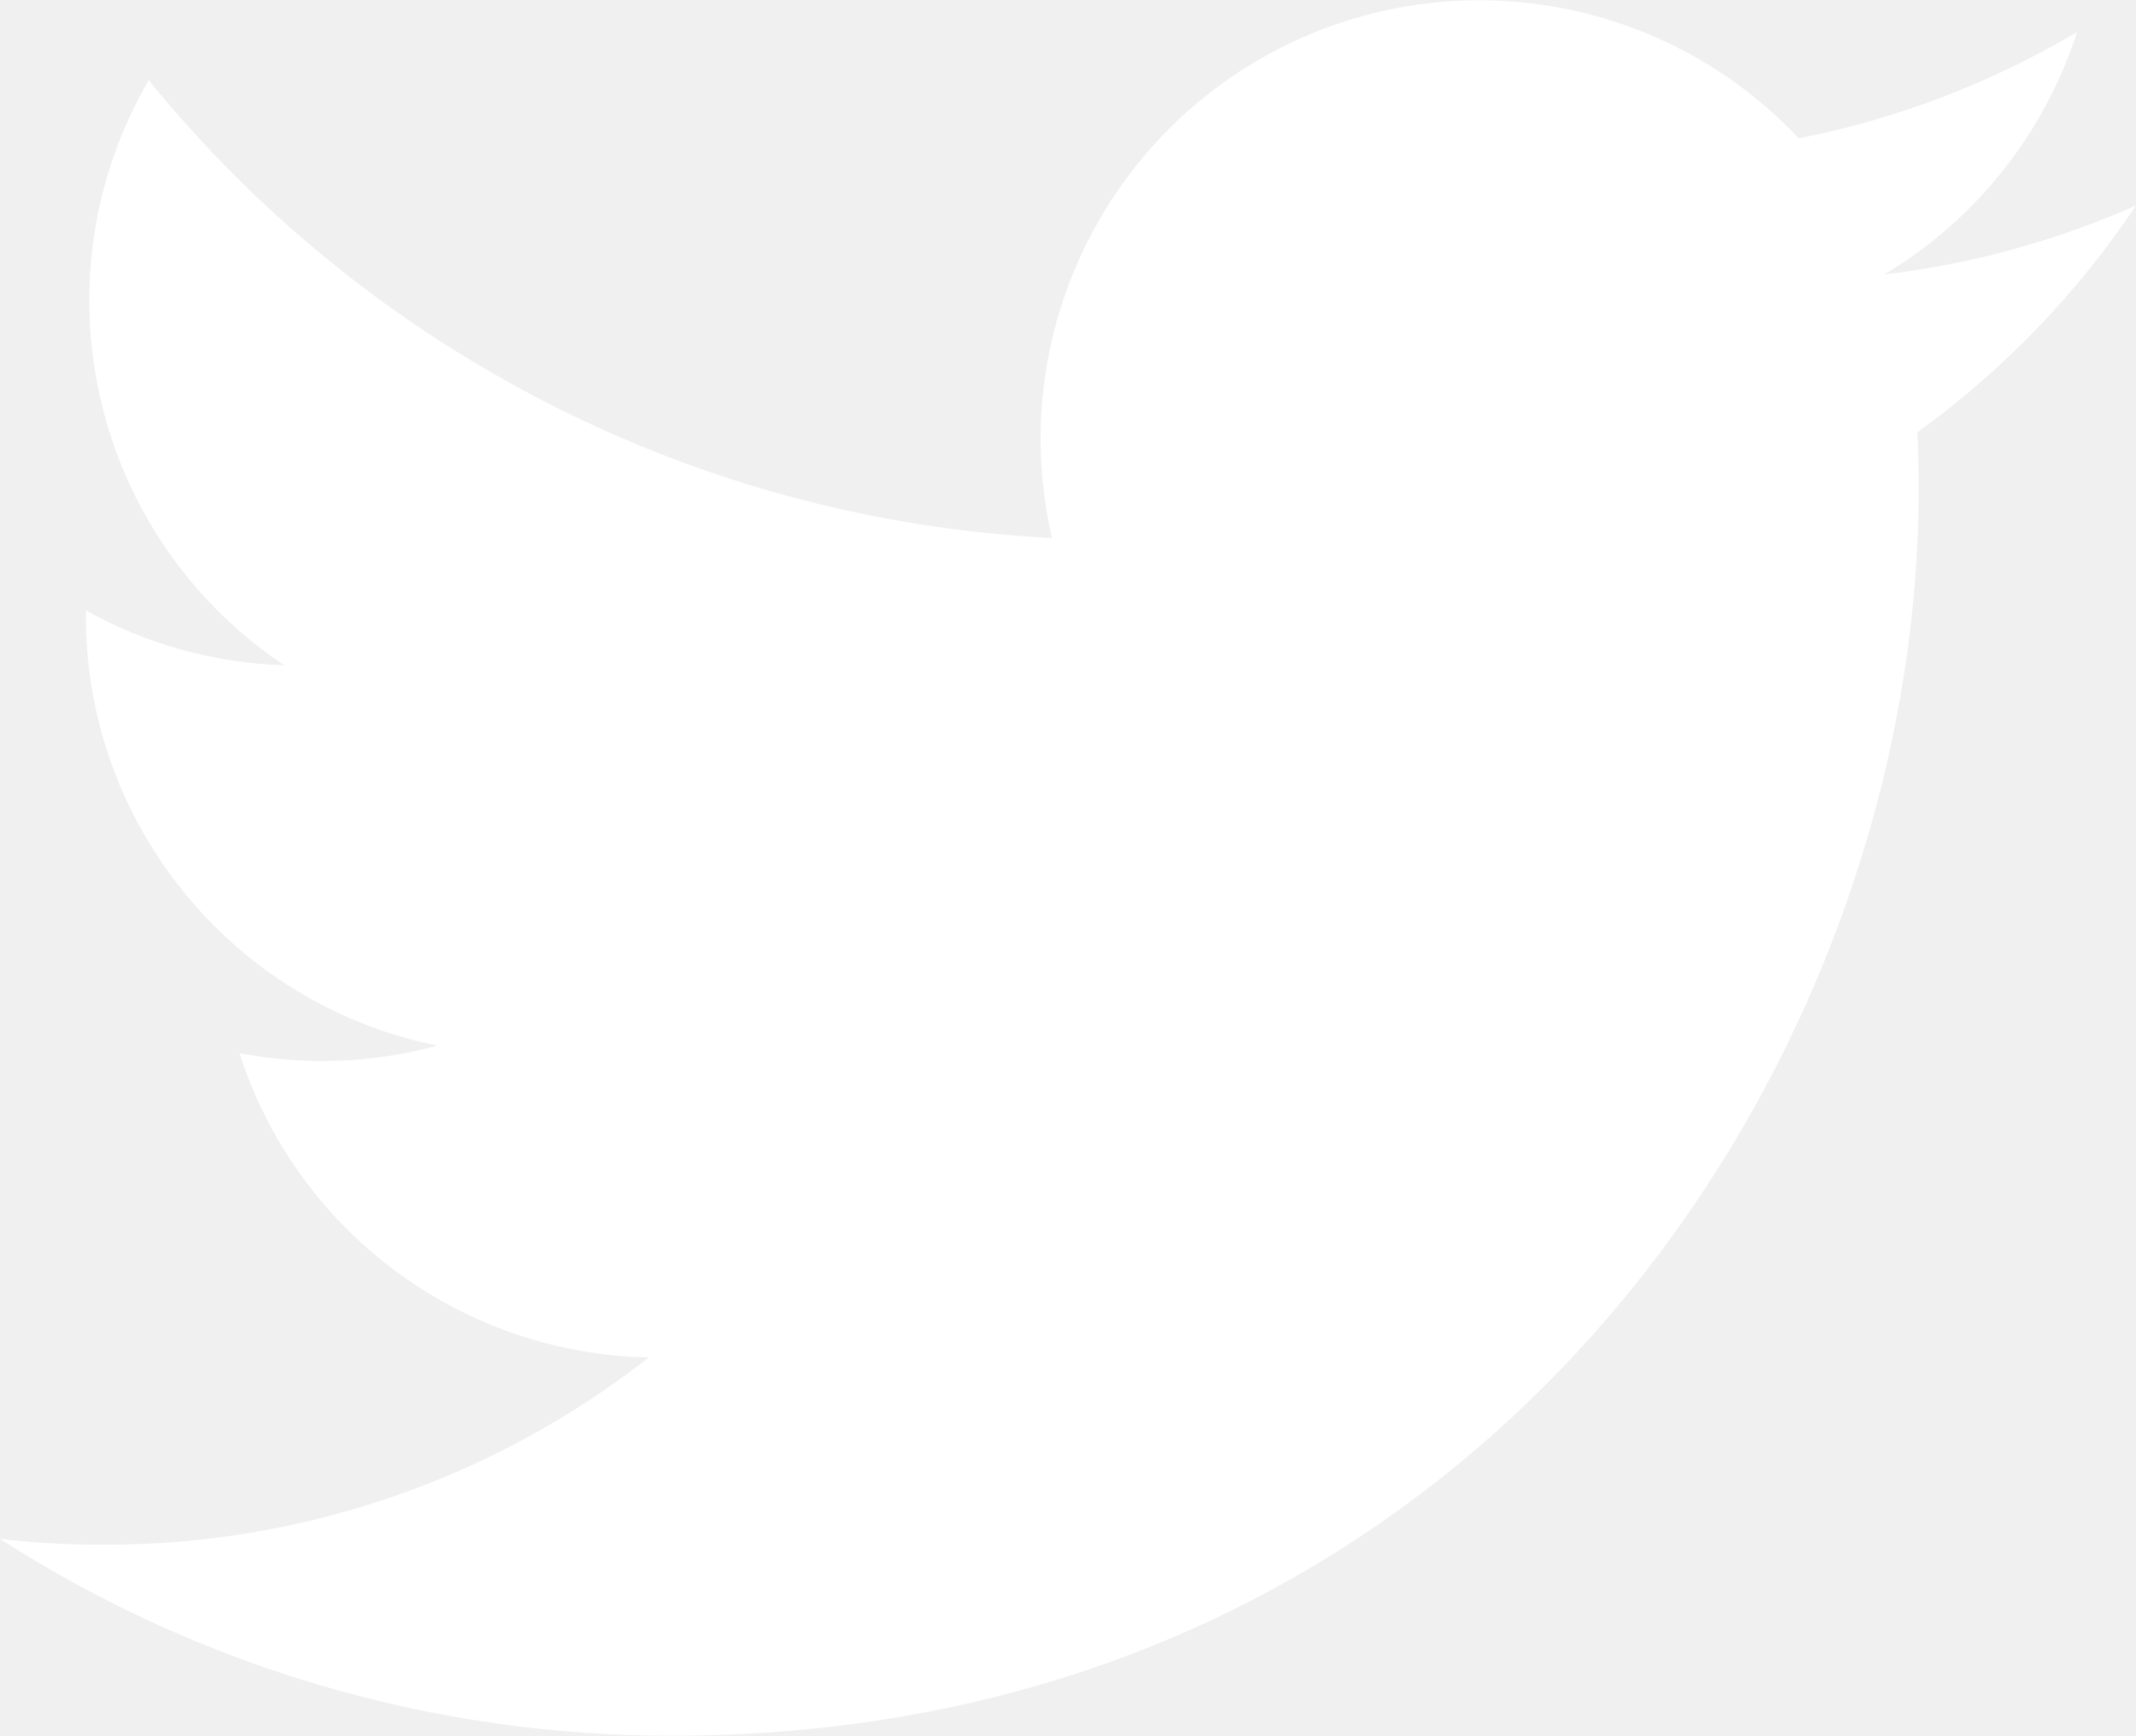
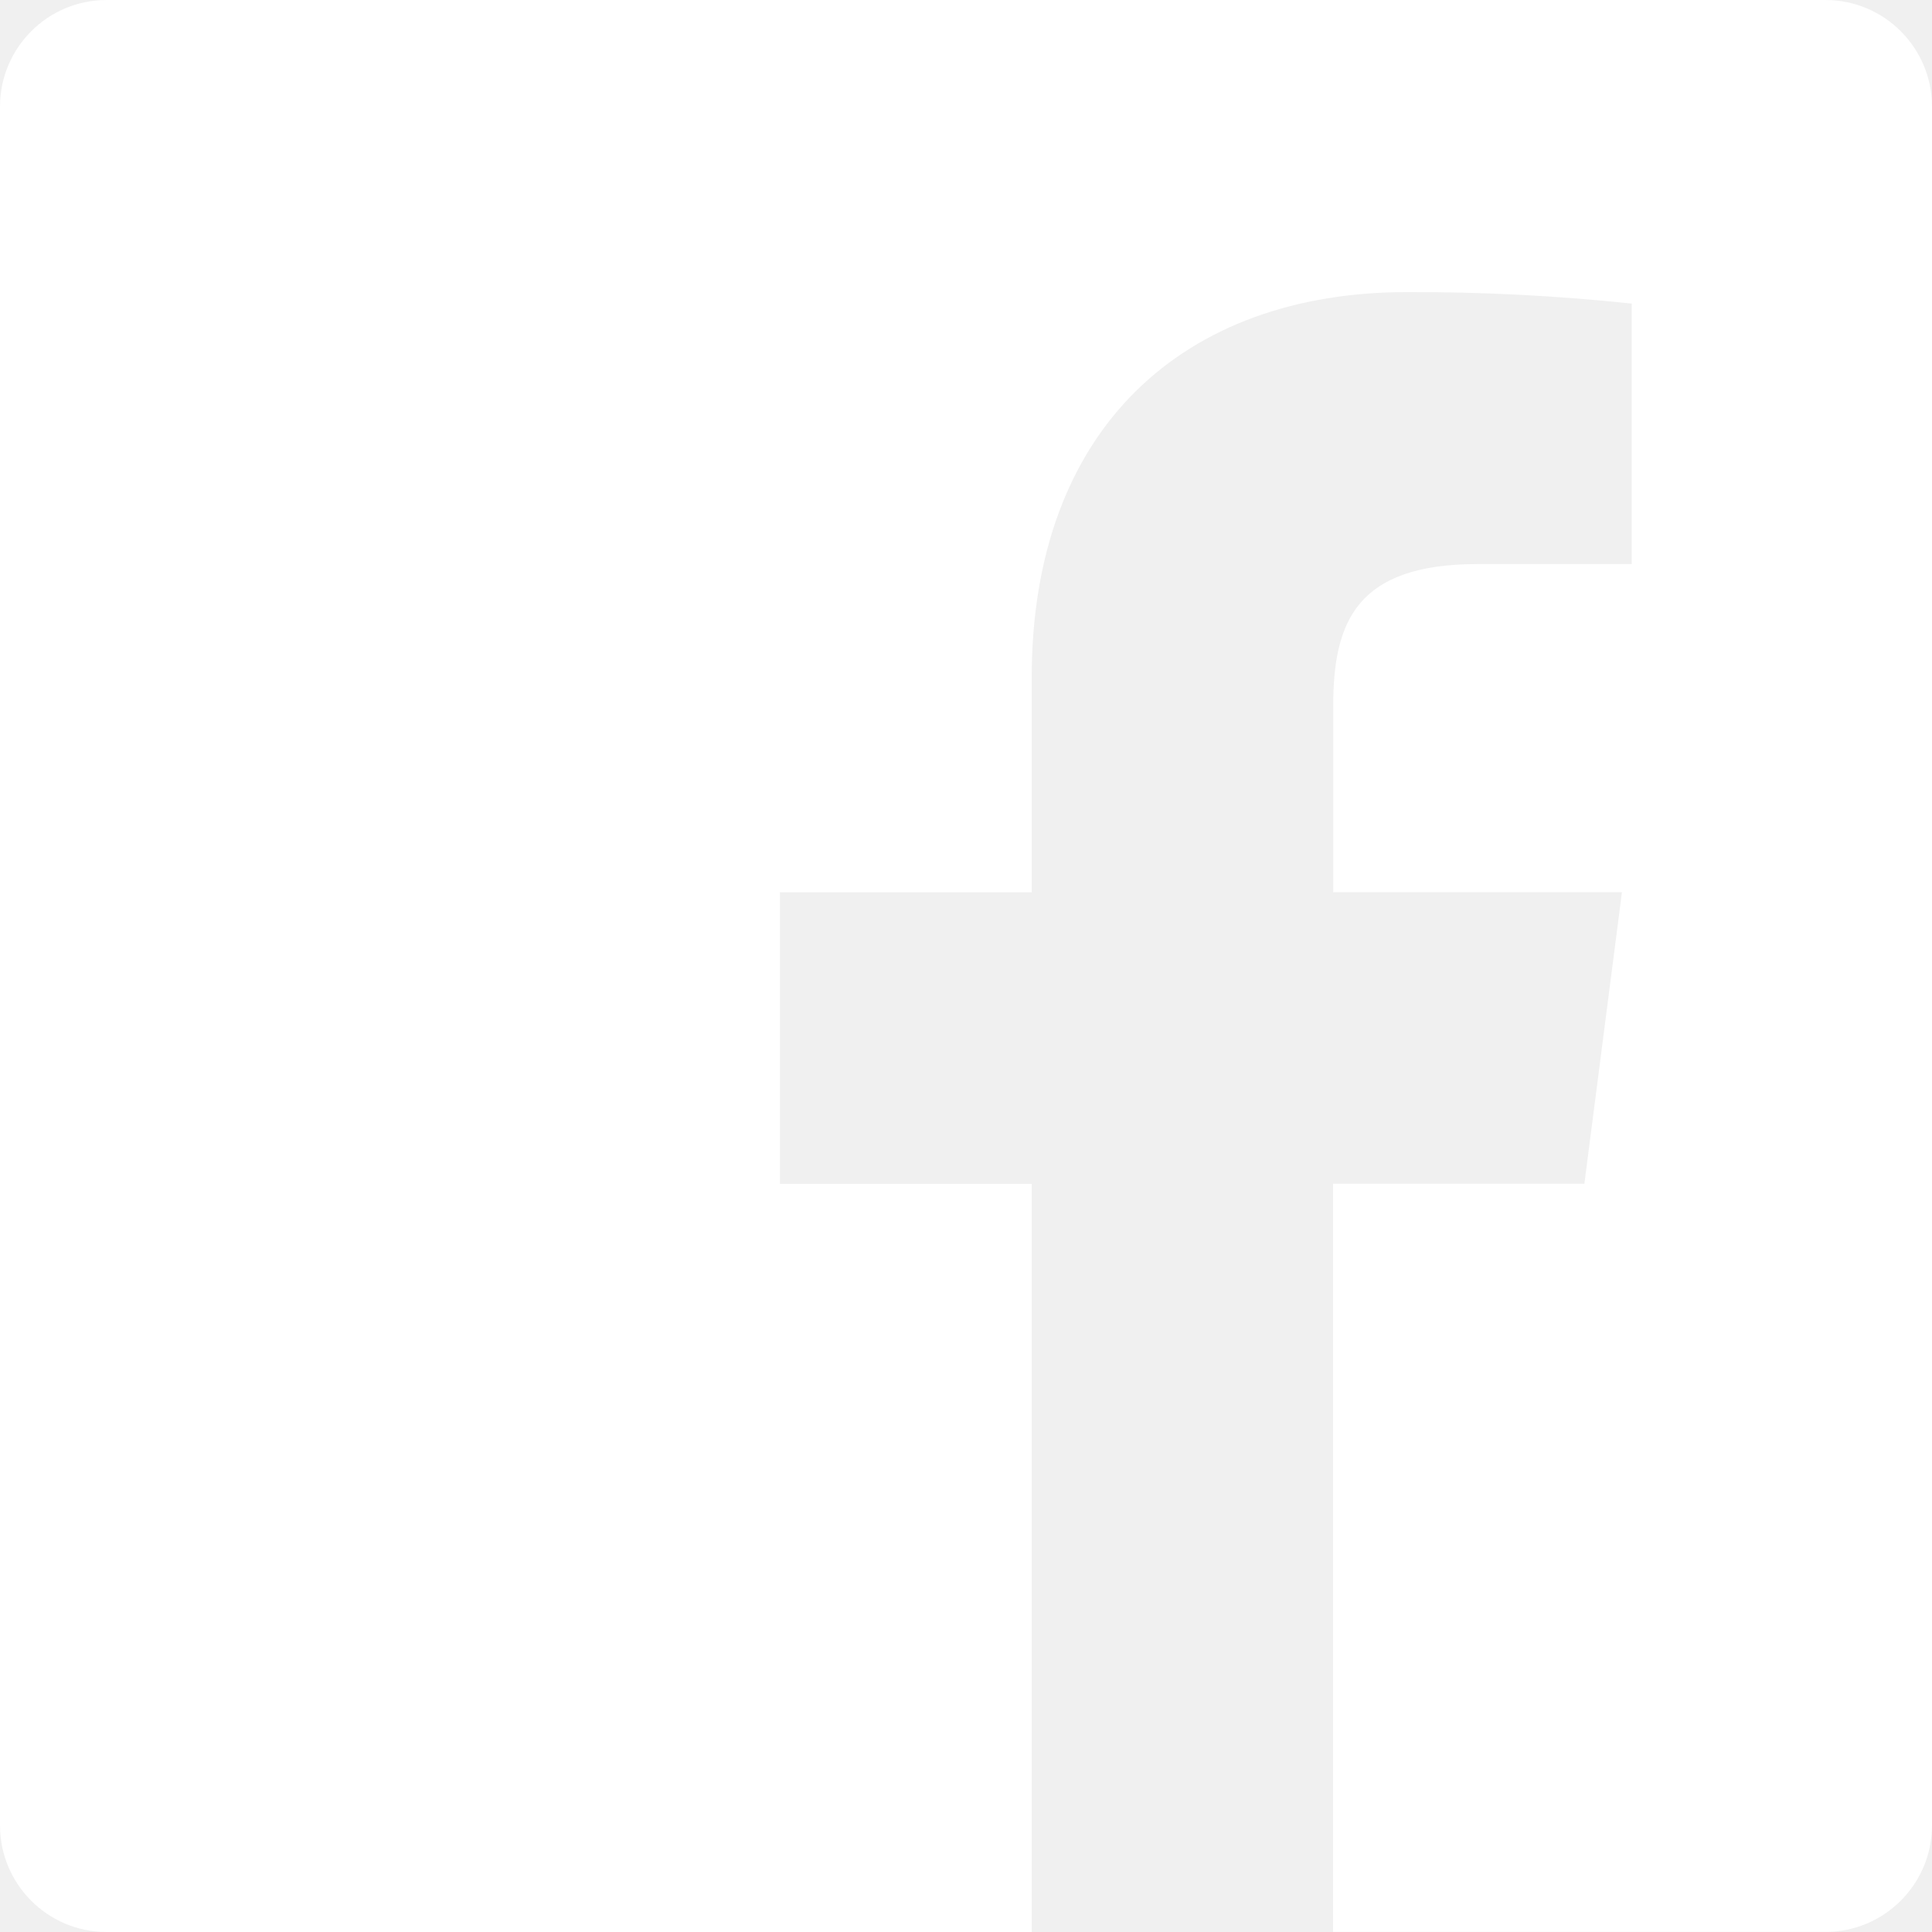
- <svg xmlns="http://www.w3.org/2000/svg" width="28.511" height="23.17" viewBox="0 0 28.511 23.17">
-   <path id="Path_242" data-name="Path 242" d="M28.511,2.743a11.681,11.681,0,0,1-3.359.921A5.868,5.868,0,0,0,27.724.428a11.718,11.718,0,0,1-3.714,1.419,5.855,5.855,0,0,0-9.968,5.335A16.606,16.606,0,0,1,1.985,1.071a5.855,5.855,0,0,0,1.81,7.81,5.83,5.83,0,0,1-2.649-.732c0,.024,0,.049,0,.074a5.853,5.853,0,0,0,4.692,5.735,5.853,5.853,0,0,1-2.642.1A5.855,5.855,0,0,0,8.66,18.12a11.737,11.737,0,0,1-7.265,2.5A11.885,11.885,0,0,1,0,20.543,16.555,16.555,0,0,0,8.967,23.17c10.759,0,16.643-8.913,16.643-16.642q0-.381-.017-.757a11.882,11.882,0,0,0,2.919-3.028" fill="#fff" />
+ <svg xmlns="http://www.w3.org/2000/svg" width="25.093" height="25.093" viewBox="0 0 25.093 25.093">
+   <path id="Path_241" data-name="Path 241" d="M23.708,0H1.385A1.385,1.385,0,0,0,0,1.385V23.708a1.385,1.385,0,0,0,1.385,1.385H13.4V15.376h-3.27V11.589H13.4V8.8c0-3.241,1.979-5.006,4.871-5.006a26.762,26.762,0,0,1,2.922.149V7.326h-2c-1.573,0-1.877.747-1.877,1.844v2.418h3.75l-.488,3.787H17.314v9.717h6.394a1.385,1.385,0,0,0,1.385-1.385V1.385A1.385,1.385,0,0,0,23.708,0" fill="#fff" />
</svg>
